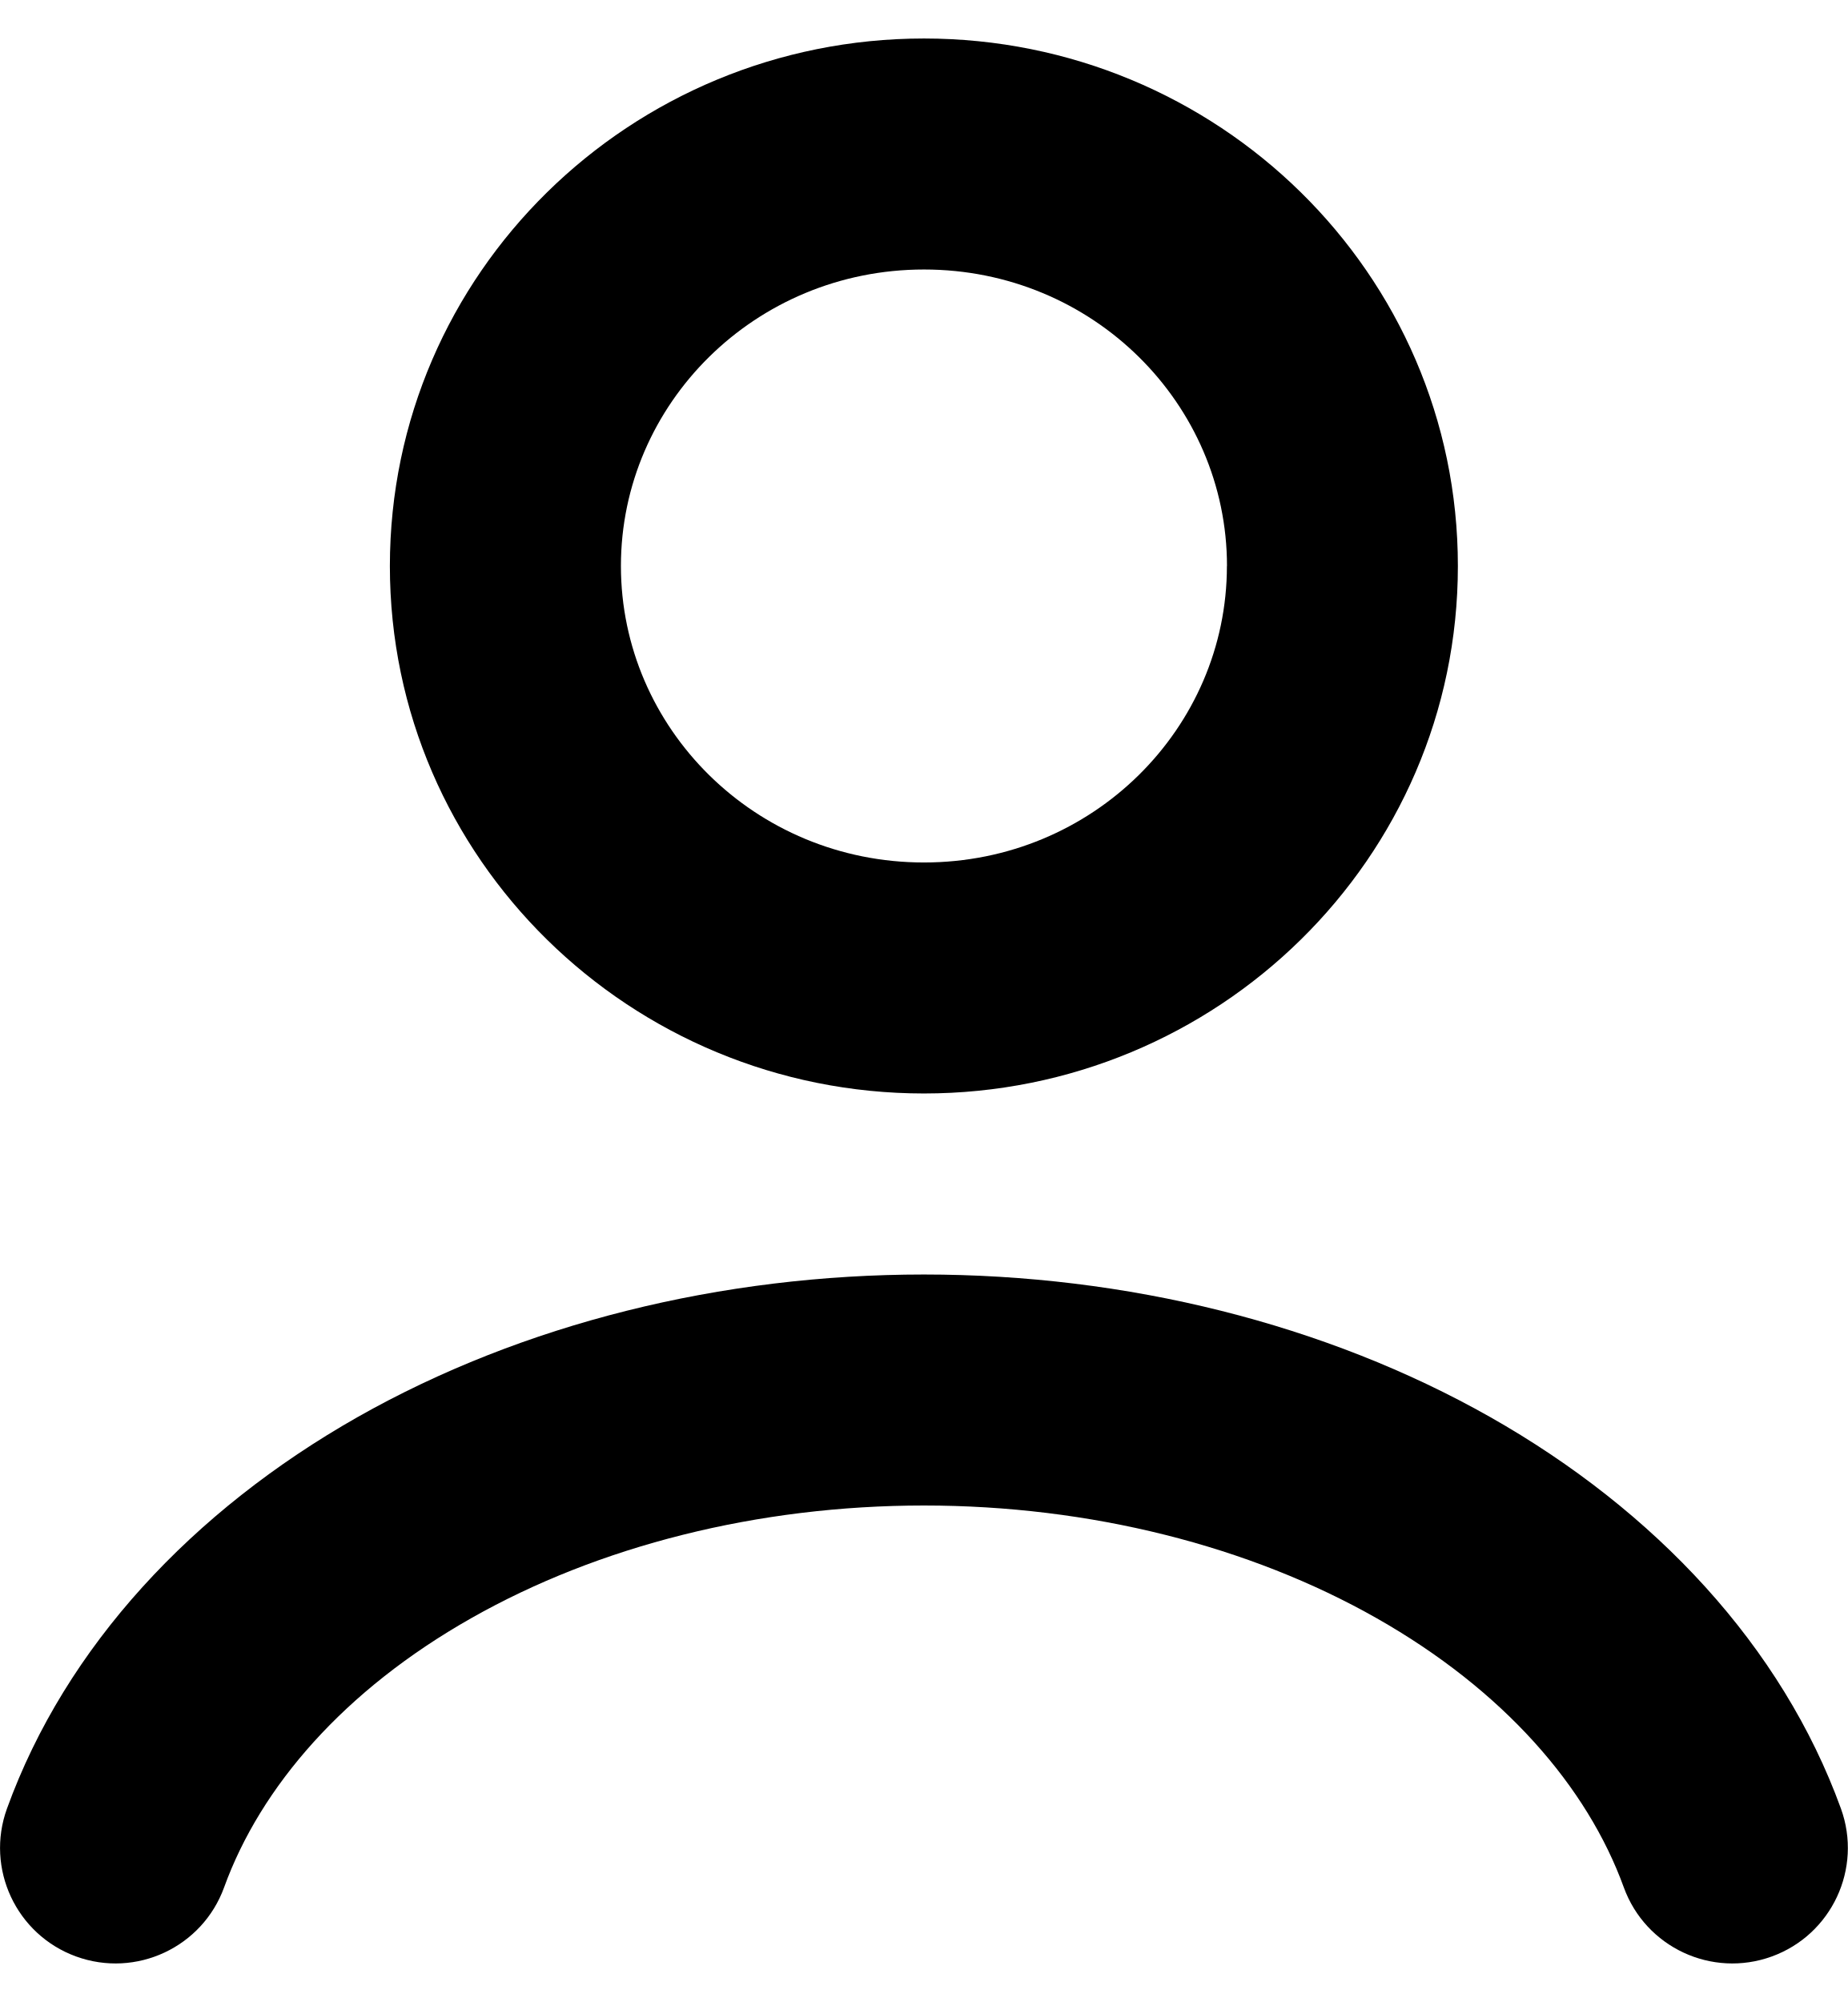
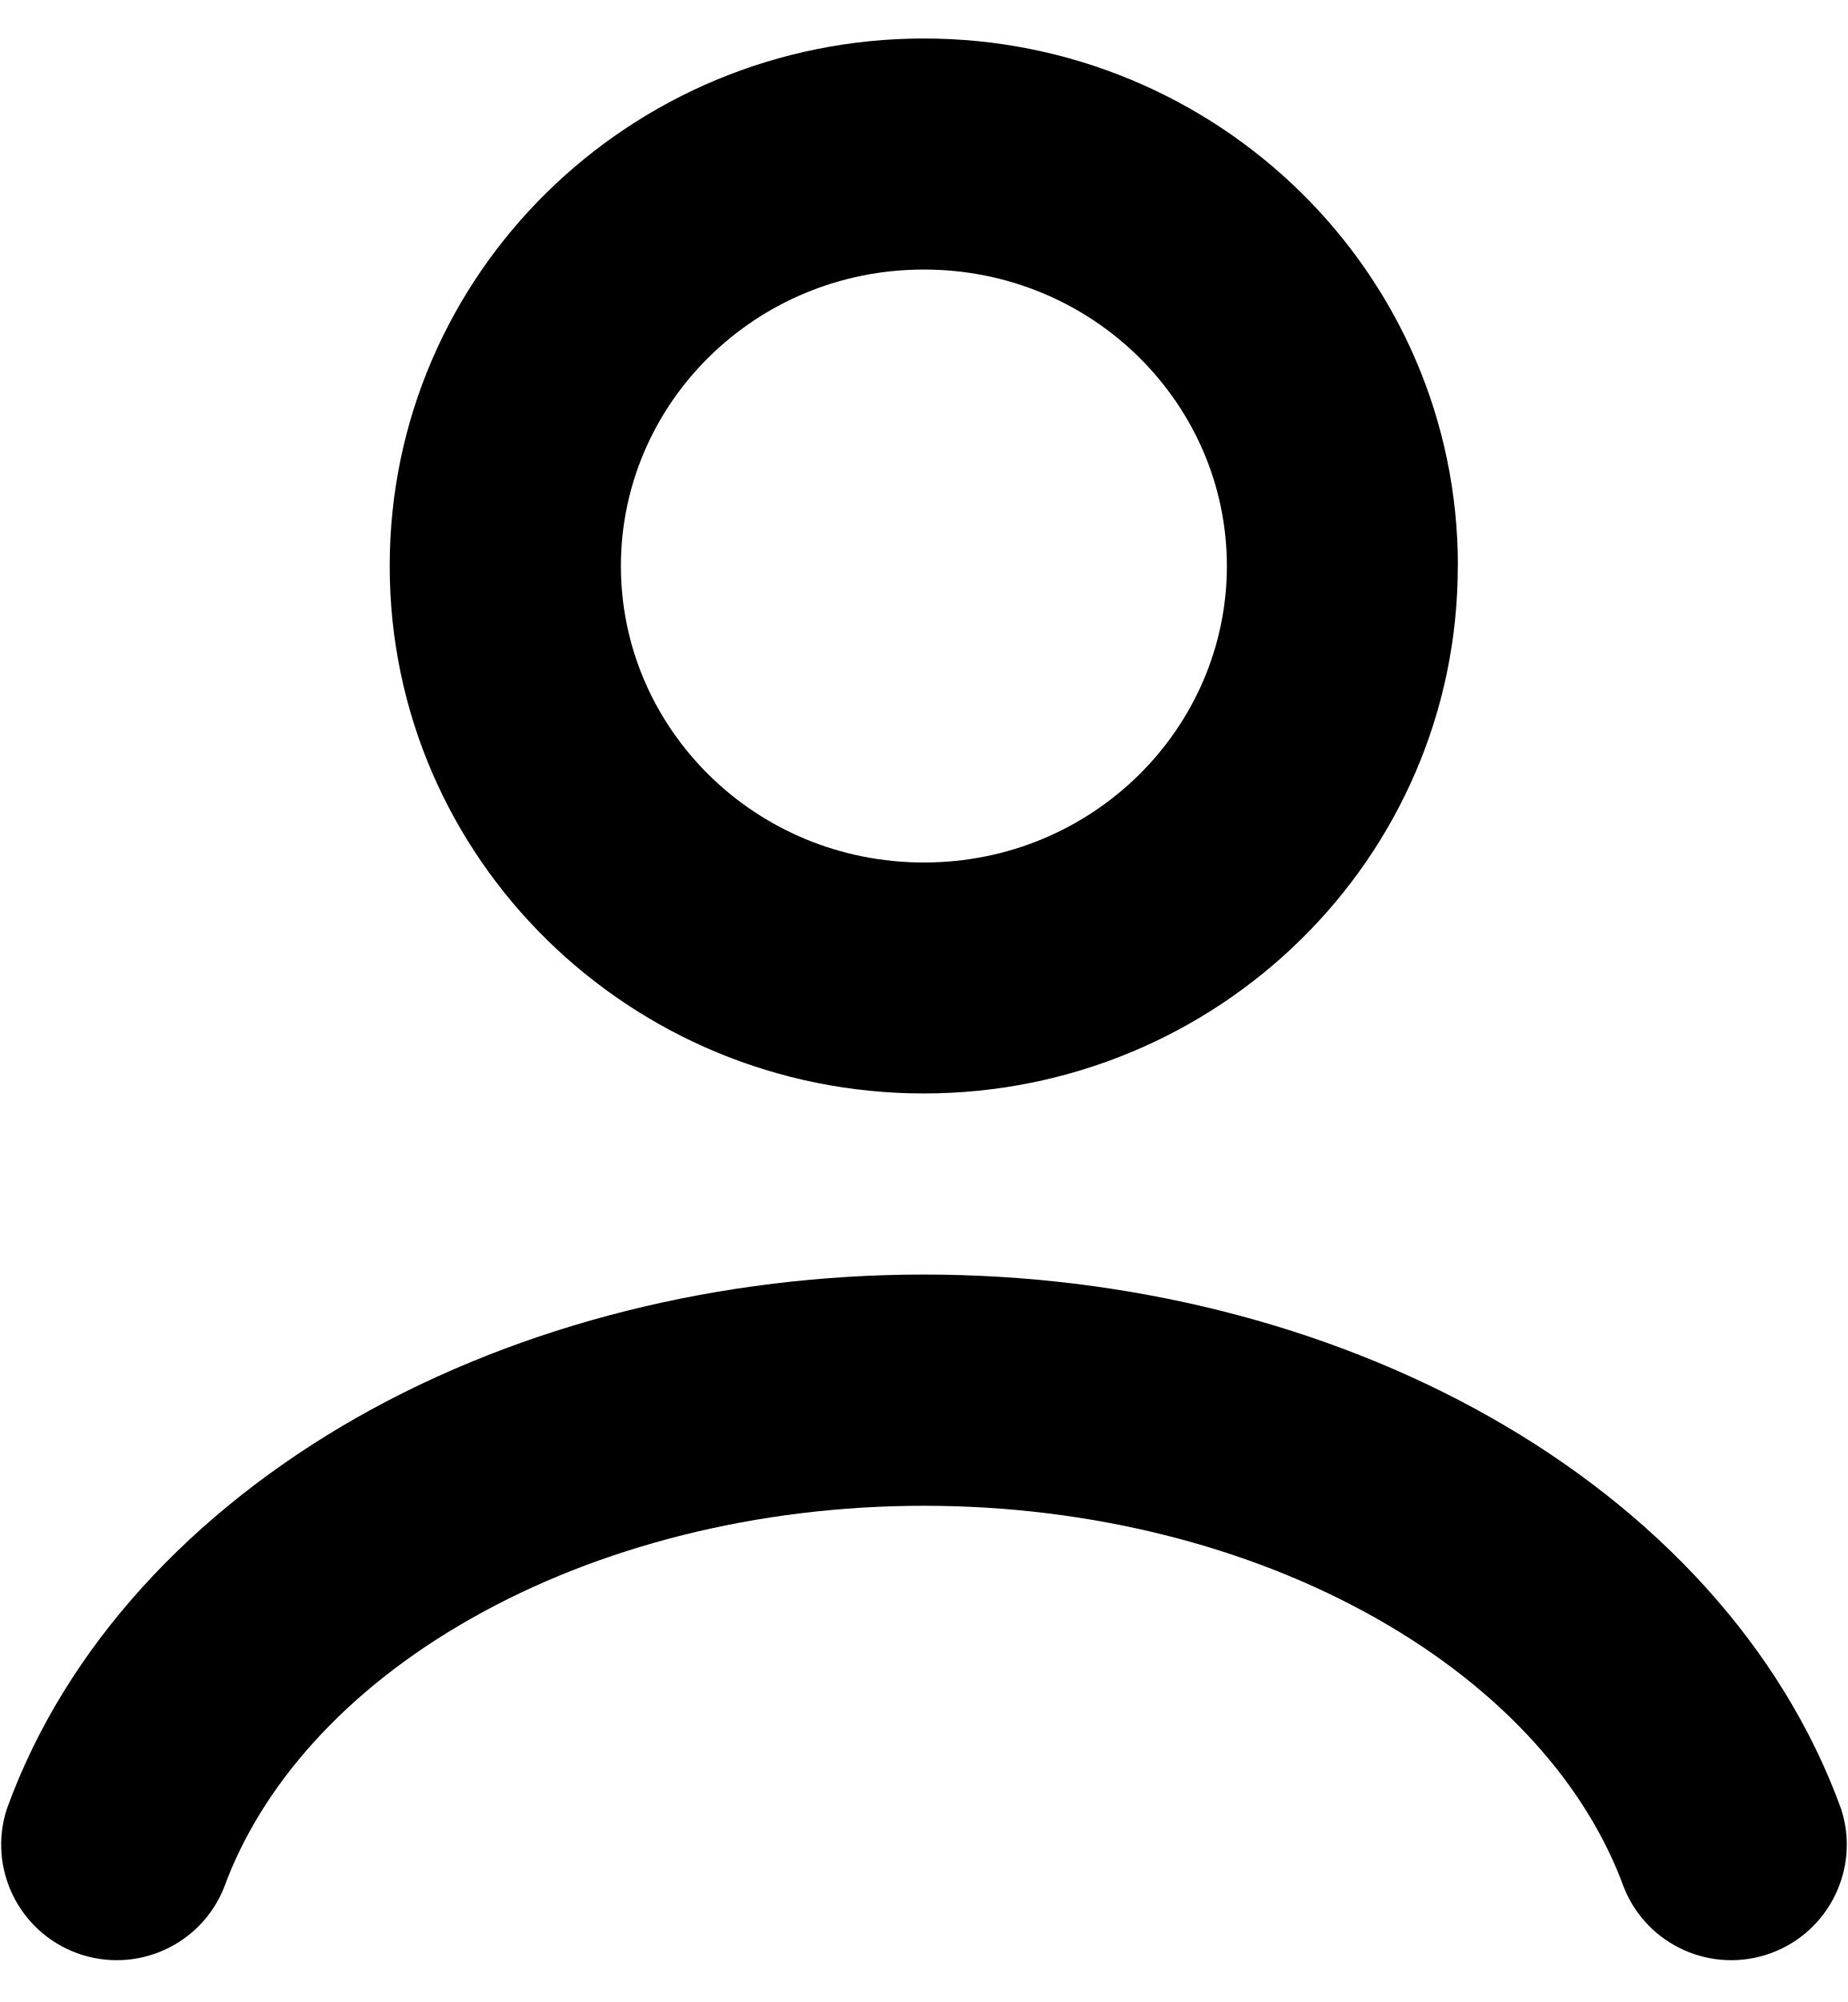
- <svg xmlns="http://www.w3.org/2000/svg" width="24" height="26" viewBox="0 0 24 26" fill="none">
-   <path d="M12 16.552c2.627 0 5.212 0.638 7.357 1.852 2.144 1.215 3.789 2.976 4.554 5.083a1.5 1.5 0 0 1 -2.82 1.024c-0.474 -1.306 -1.56 -2.56 -3.213 -3.497 -1.651 -0.936 -3.718 -1.462 -5.877 -1.462 -2.16 0 -4.227 0.526 -5.878 1.462 -1.654 0.936 -2.738 2.19 -3.212 3.497a1.5 1.5 0 0 1 -2.82 -1.024c0.764 -2.107 2.41 -3.867 4.553 -5.083 2.145 -1.215 4.73 -1.852 7.357 -1.852m3.936 -9.201c0 -2.105 -1.74 -3.851 -3.935 -3.851S8.065 5.245 8.065 7.35s1.74 3.851 3.936 3.851 3.935 -1.746 3.935 -3.85m3 0c0 3.805 -3.128 6.85 -6.935 6.85s-6.937 -3.045 -6.937 -6.85C5.065 3.545 8.193 0.5 12.001 0.5s6.935 3.045 6.935 6.85" fill="currentColor" />
+ <svg xmlns="http://www.w3.org/2000/svg" width="20.308" height="22" viewBox="0 0 20.308 22" fill="none">
+   <path d="M10.154 14.006c2.222 0 4.41 0.54 6.226 1.568s3.206 2.518 3.854 4.302a1.27 1.27 0 0 1 -2.386 0.867c-0.402 -1.106 -1.32 -2.166 -2.72 -2.958 -1.398 -0.792 -3.146 -1.238 -4.974 -1.238s-3.578 0.446 -4.974 1.238c-1.4 0.792 -2.316 1.854 -2.718 2.958a1.27 1.27 0 0 1 -2.386 -0.867c0.646 -1.784 2.04 -3.272 3.852 -4.302 1.815 -1.028 4.002 -1.568 6.226 -1.568m3.33 -7.786c0 -1.78 -1.472 -3.258 -3.33 -3.258s-3.33 1.476 -3.33 3.258 1.472 3.258 3.33 3.258 3.33 -1.478 3.33 -3.258m2.538 0c0 3.22 -2.646 5.796 -5.869 5.796s-5.87 -2.576 -5.87 -5.796S6.932 0.423 10.154 0.423s5.869 2.576 5.869 5.796" fill="currentColor" />
</svg>
